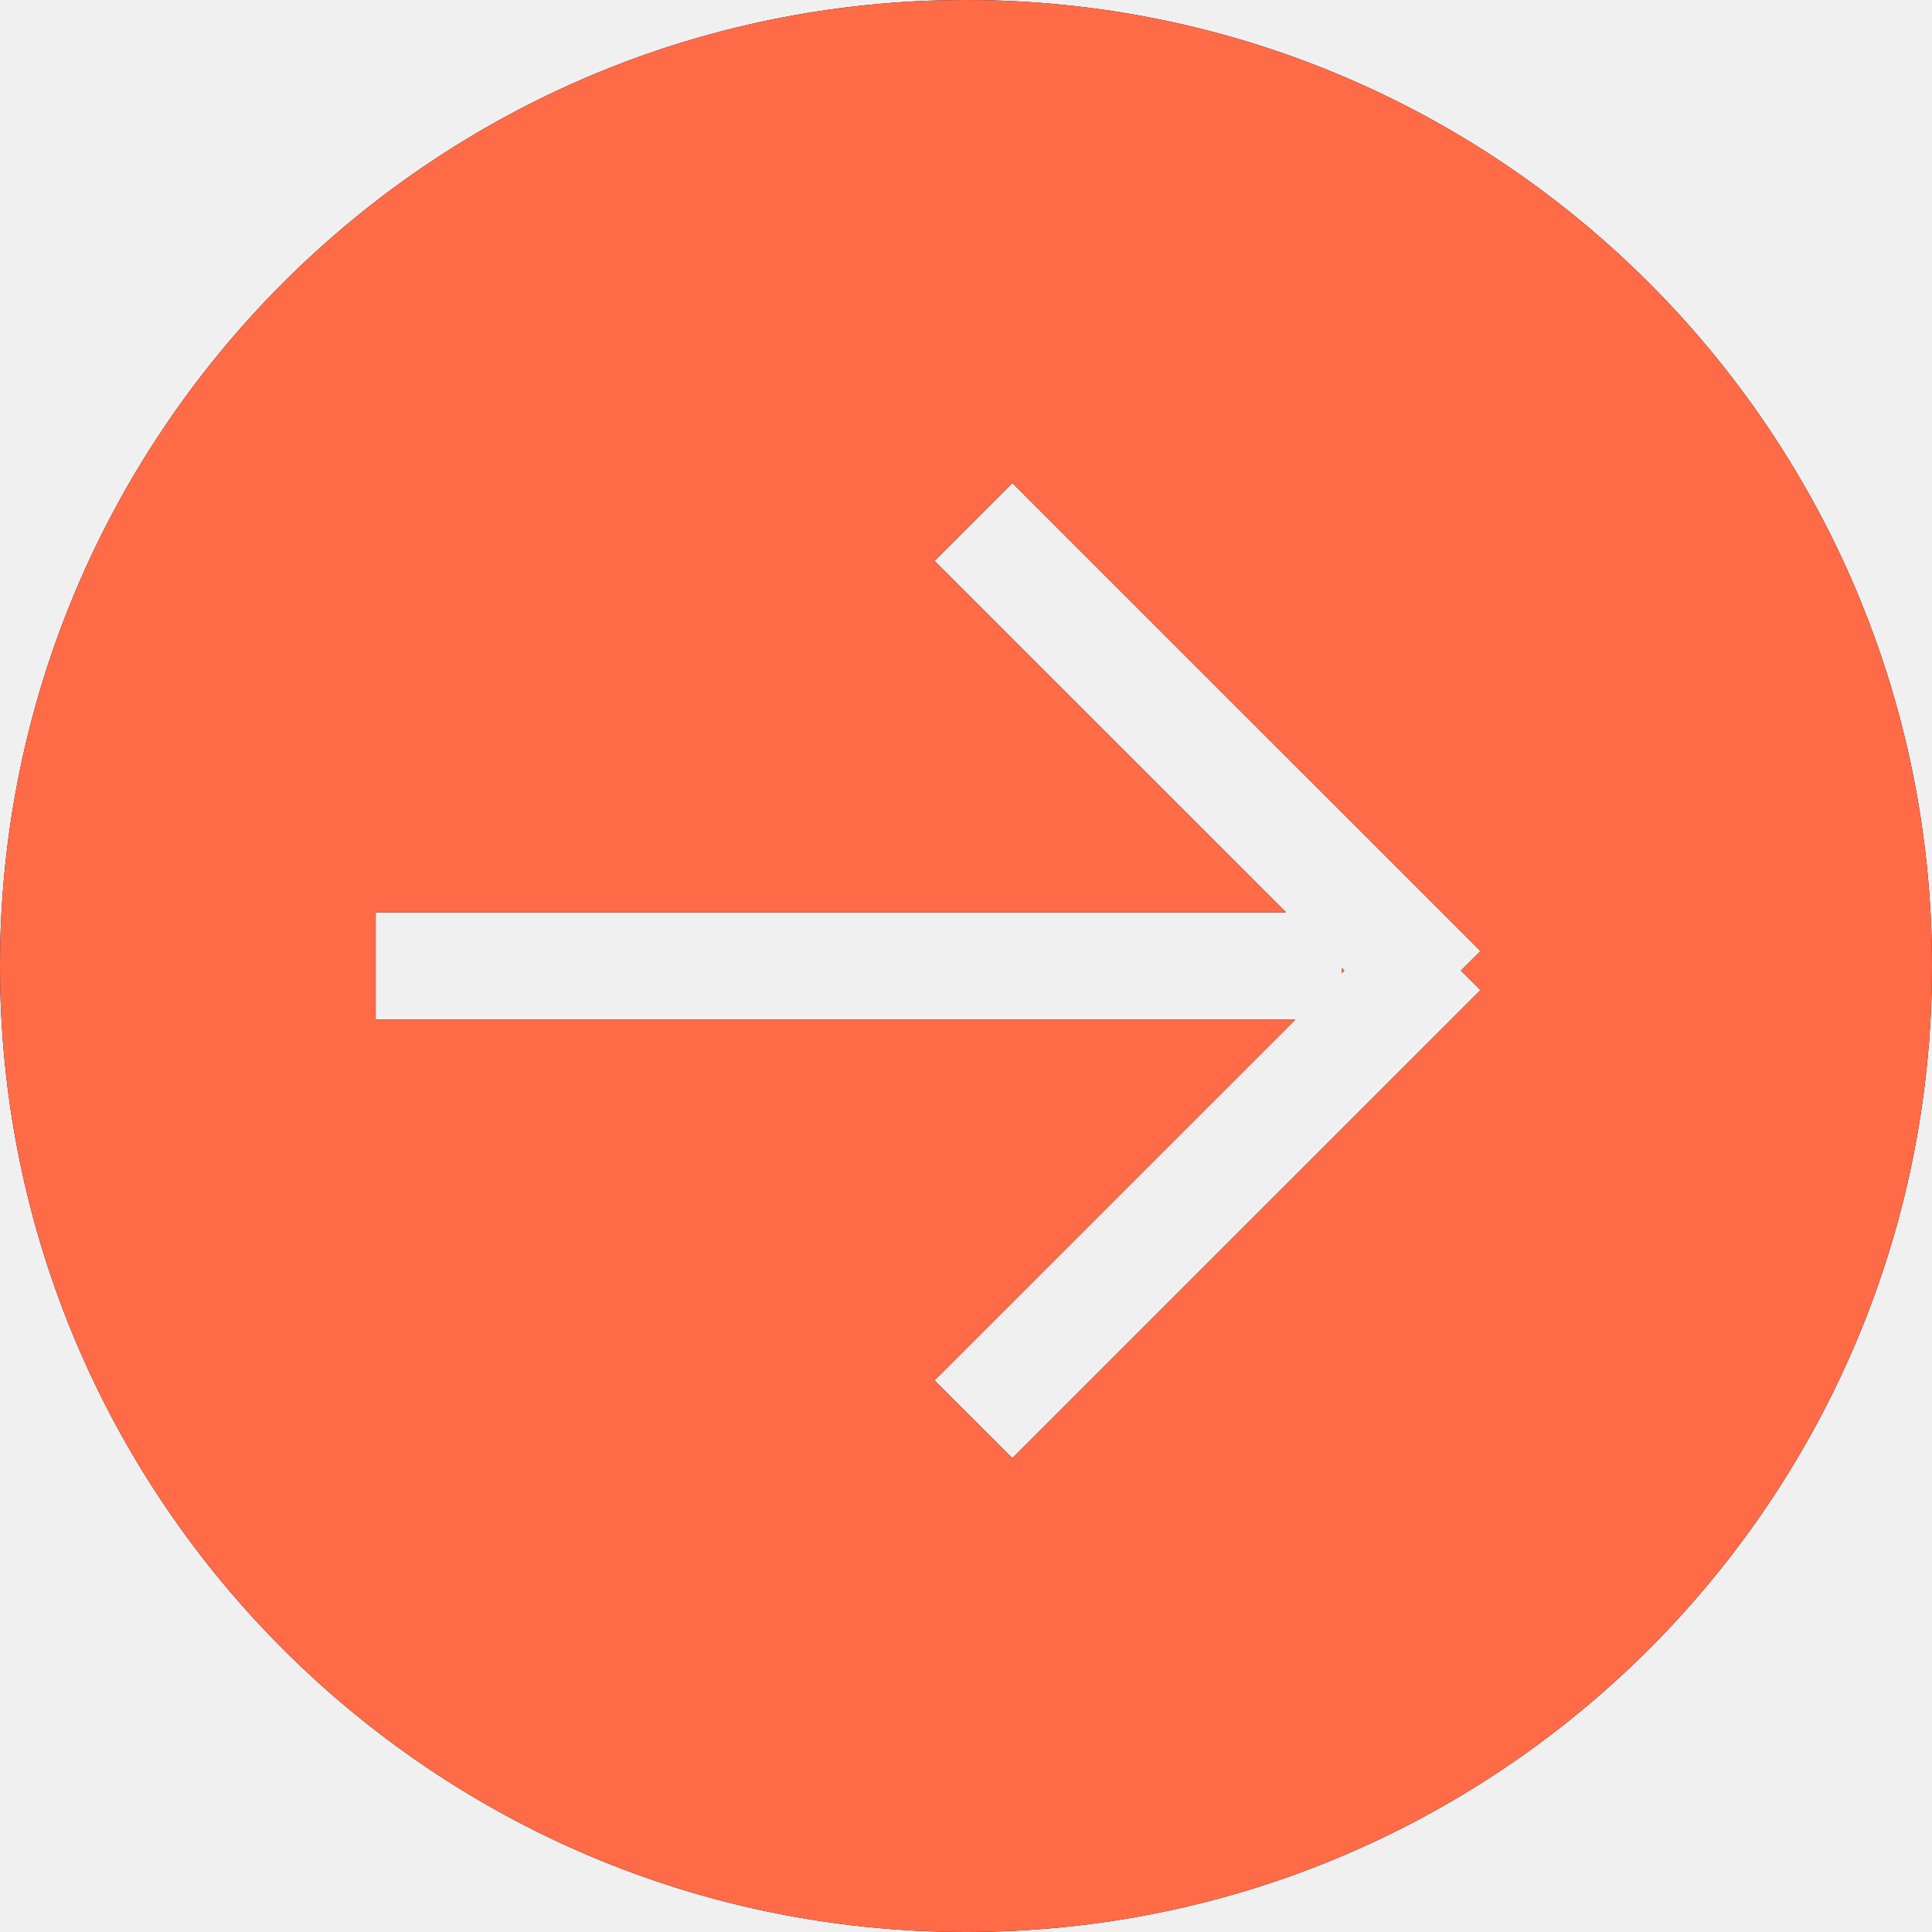
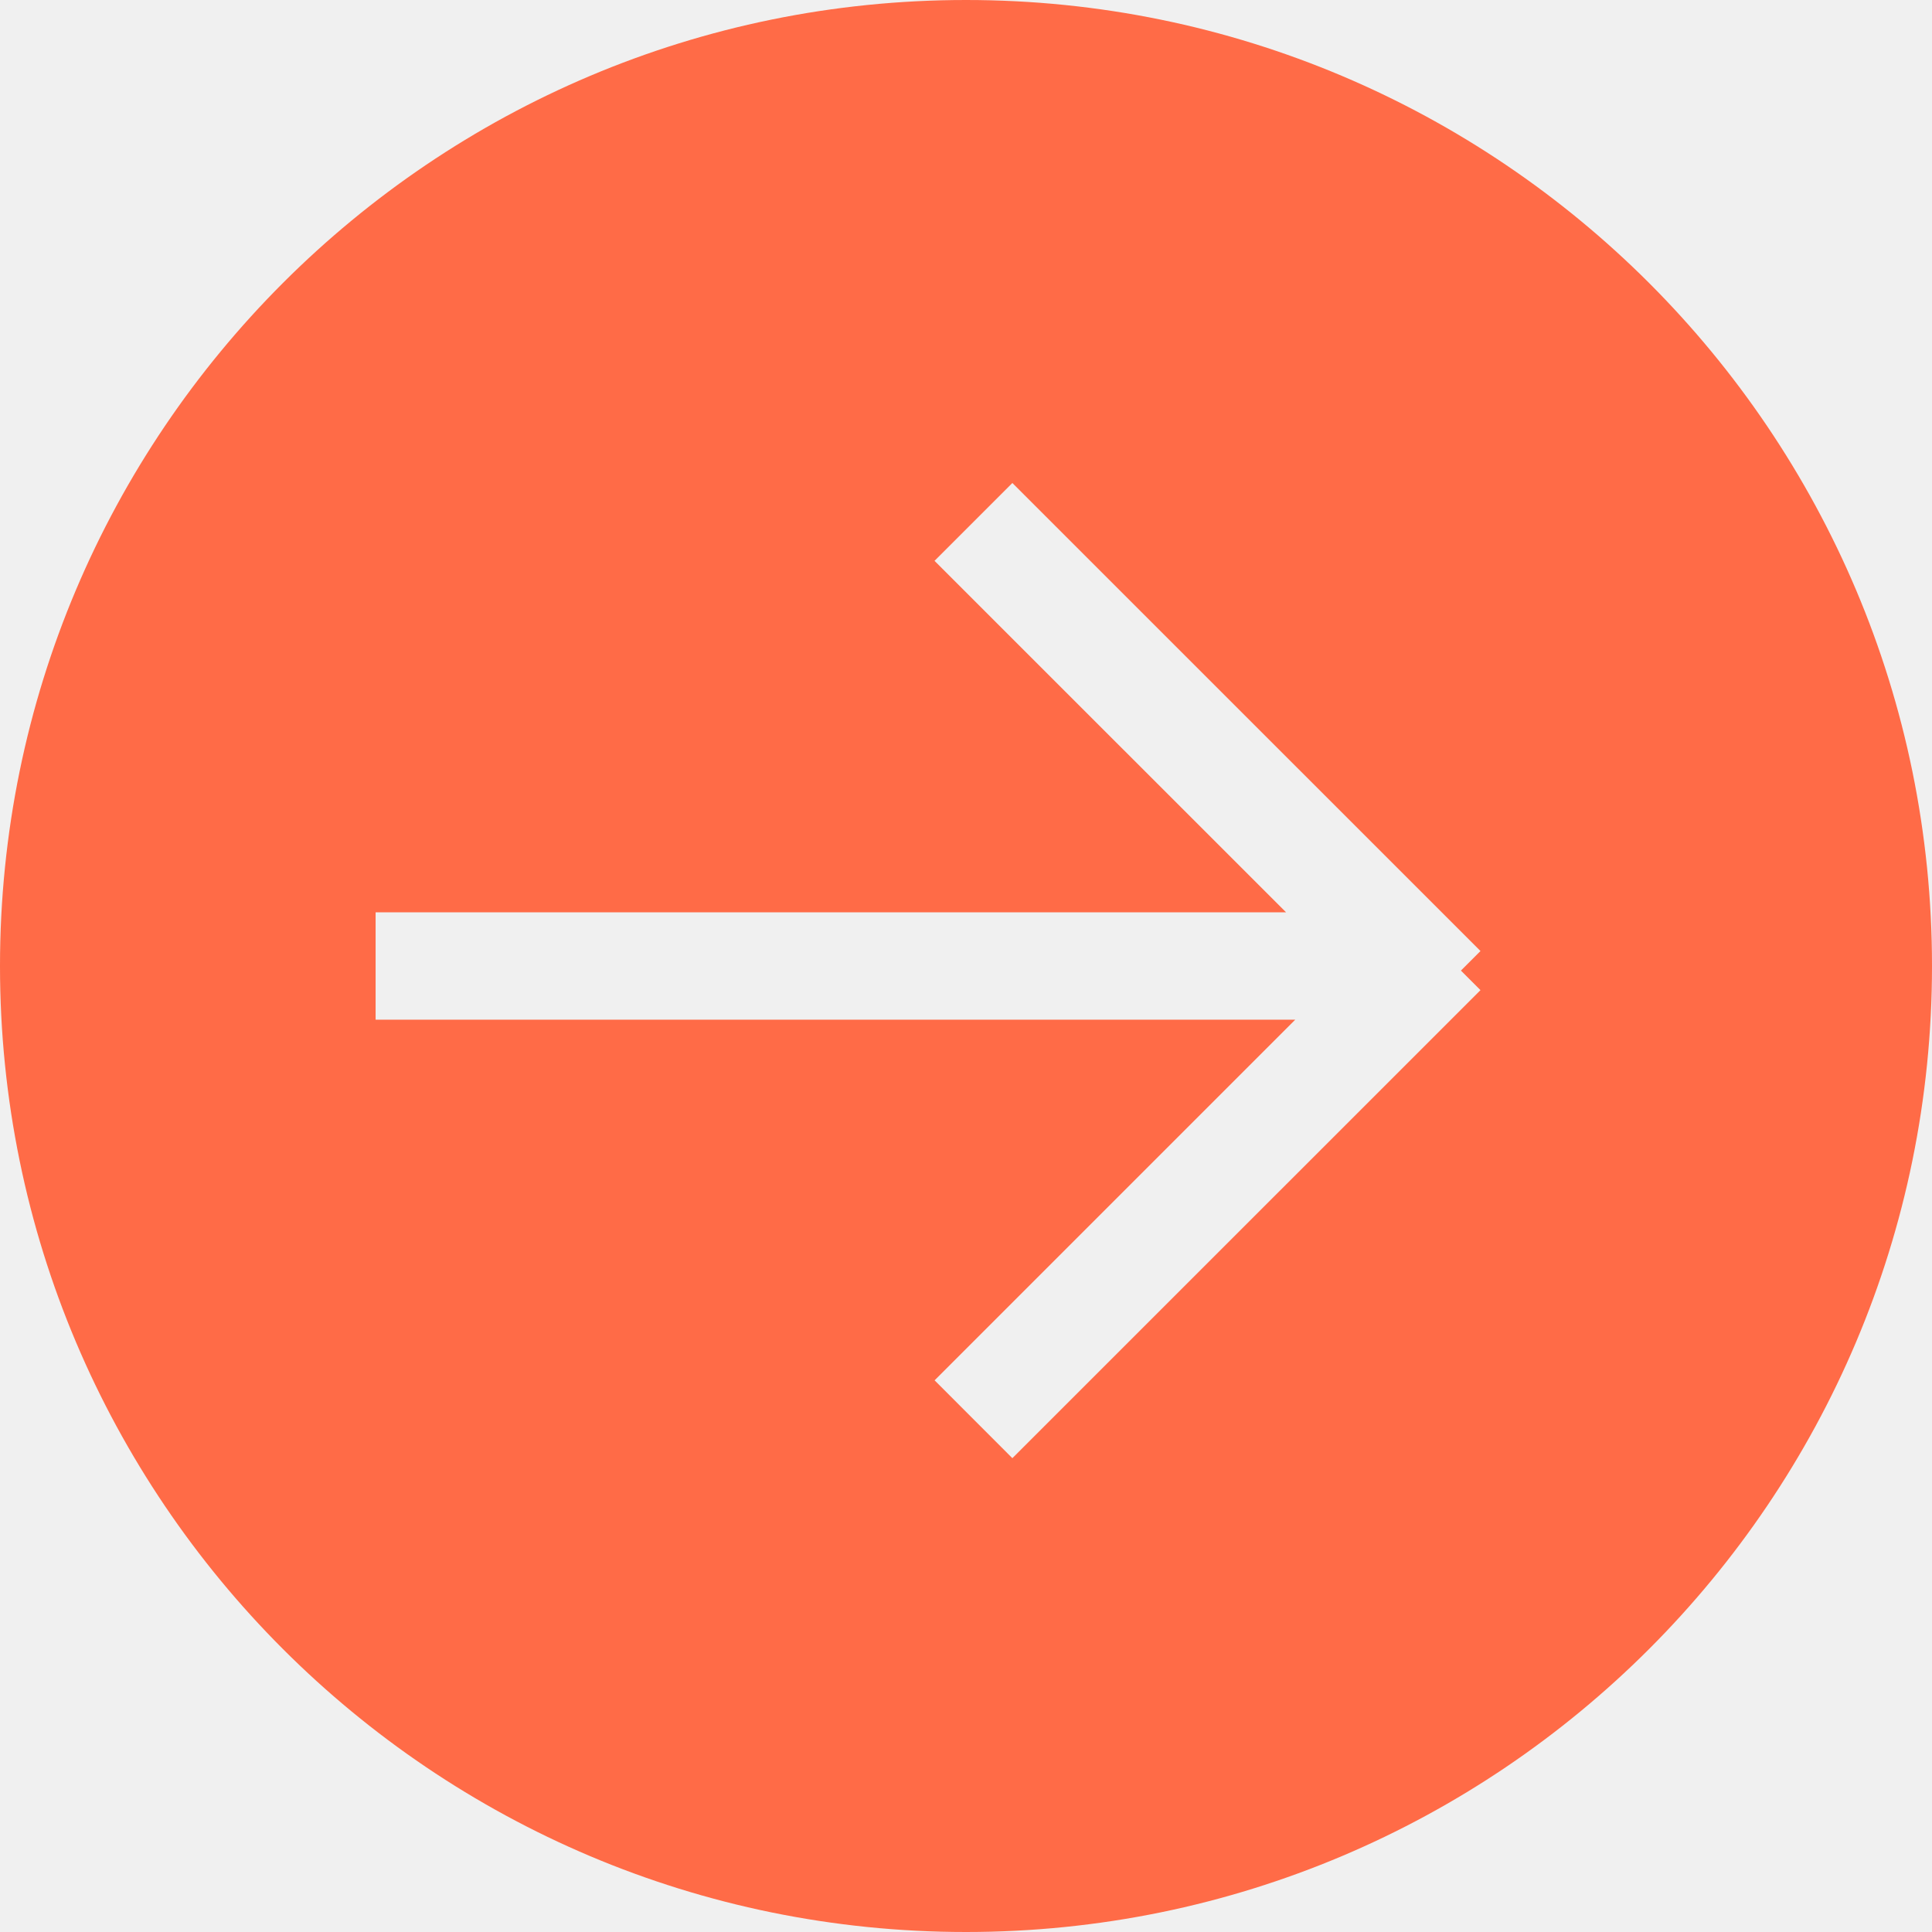
- <svg xmlns="http://www.w3.org/2000/svg" xmlns:xlink="http://www.w3.org/1999/xlink" width="24px" height="24px" viewBox="0 0 24 24" version="1.1">
+ <svg xmlns="http://www.w3.org/2000/svg" xmlns:xlink="http://www.w3.org/1999/xlink" width="24" height="24" viewBox="0 0 24 24">
  <defs>
-     <path d="M16.091,12.667 L11.609,17.148 L12.576,18.114 L18.391,12.3 L18.148,12.057 L18.391,11.814 L12.576,6 L11.609,6.967 L15.976,11.333 L4.667,11.333 L4.667,12.667 L16.091,12.667 Z M16.667,12.091 L16.667,12.024 L16.7,12.057 L16.667,12.091 Z M12,24 C5.373,24 0,18.627 0,12 C0,5.373 5.373,0 12,0 C18.627,0 24,5.373 24,12 C24,18.627 18.627,24 12,24 Z" id="path-1" />
+     <path id="a" d="M16.09 12.667l-4.48 4.48.966.967 5.815-5.814-.243-.243.243-.243L12.576 6l-.967.967 4.367 4.366H4.666v1.334h11.425zM12 24C5.373 24 0 18.627 0 12S5.373 0 12 0s12 5.373 12 12-5.373 12-12 12z" />
  </defs>
-   <g id="WEB" stroke="none" stroke-width="1" fill="none" fill-rule="evenodd">
-     <g id="Home-1024" transform="translate(-682, -426)">
-       <g id="destacados" transform="translate(480, 172)">
-         <g id="destacado-infantil">
-           <g id="icon/arrow" transform="translate(202, 254)">
-             <mask id="mask-2" fill="white">
-               <use xlink:href="#path-1" />
-             </mask>
-             <use id="Combined-Shape" fill="#000000" fill-rule="nonzero" xlink:href="#path-1" />
-             <g id="UI/Color/Flat/Orange" mask="url(#mask-2)" fill="#FF6B47" fill-rule="evenodd">
-               <rect id="Base" x="0" y="0" width="24" height="24" />
-             </g>
-           </g>
-         </g>
-       </g>
-     </g>
-   </g>
+   <use fill="#FF6B47" xlink:href="#a" />
</svg>
